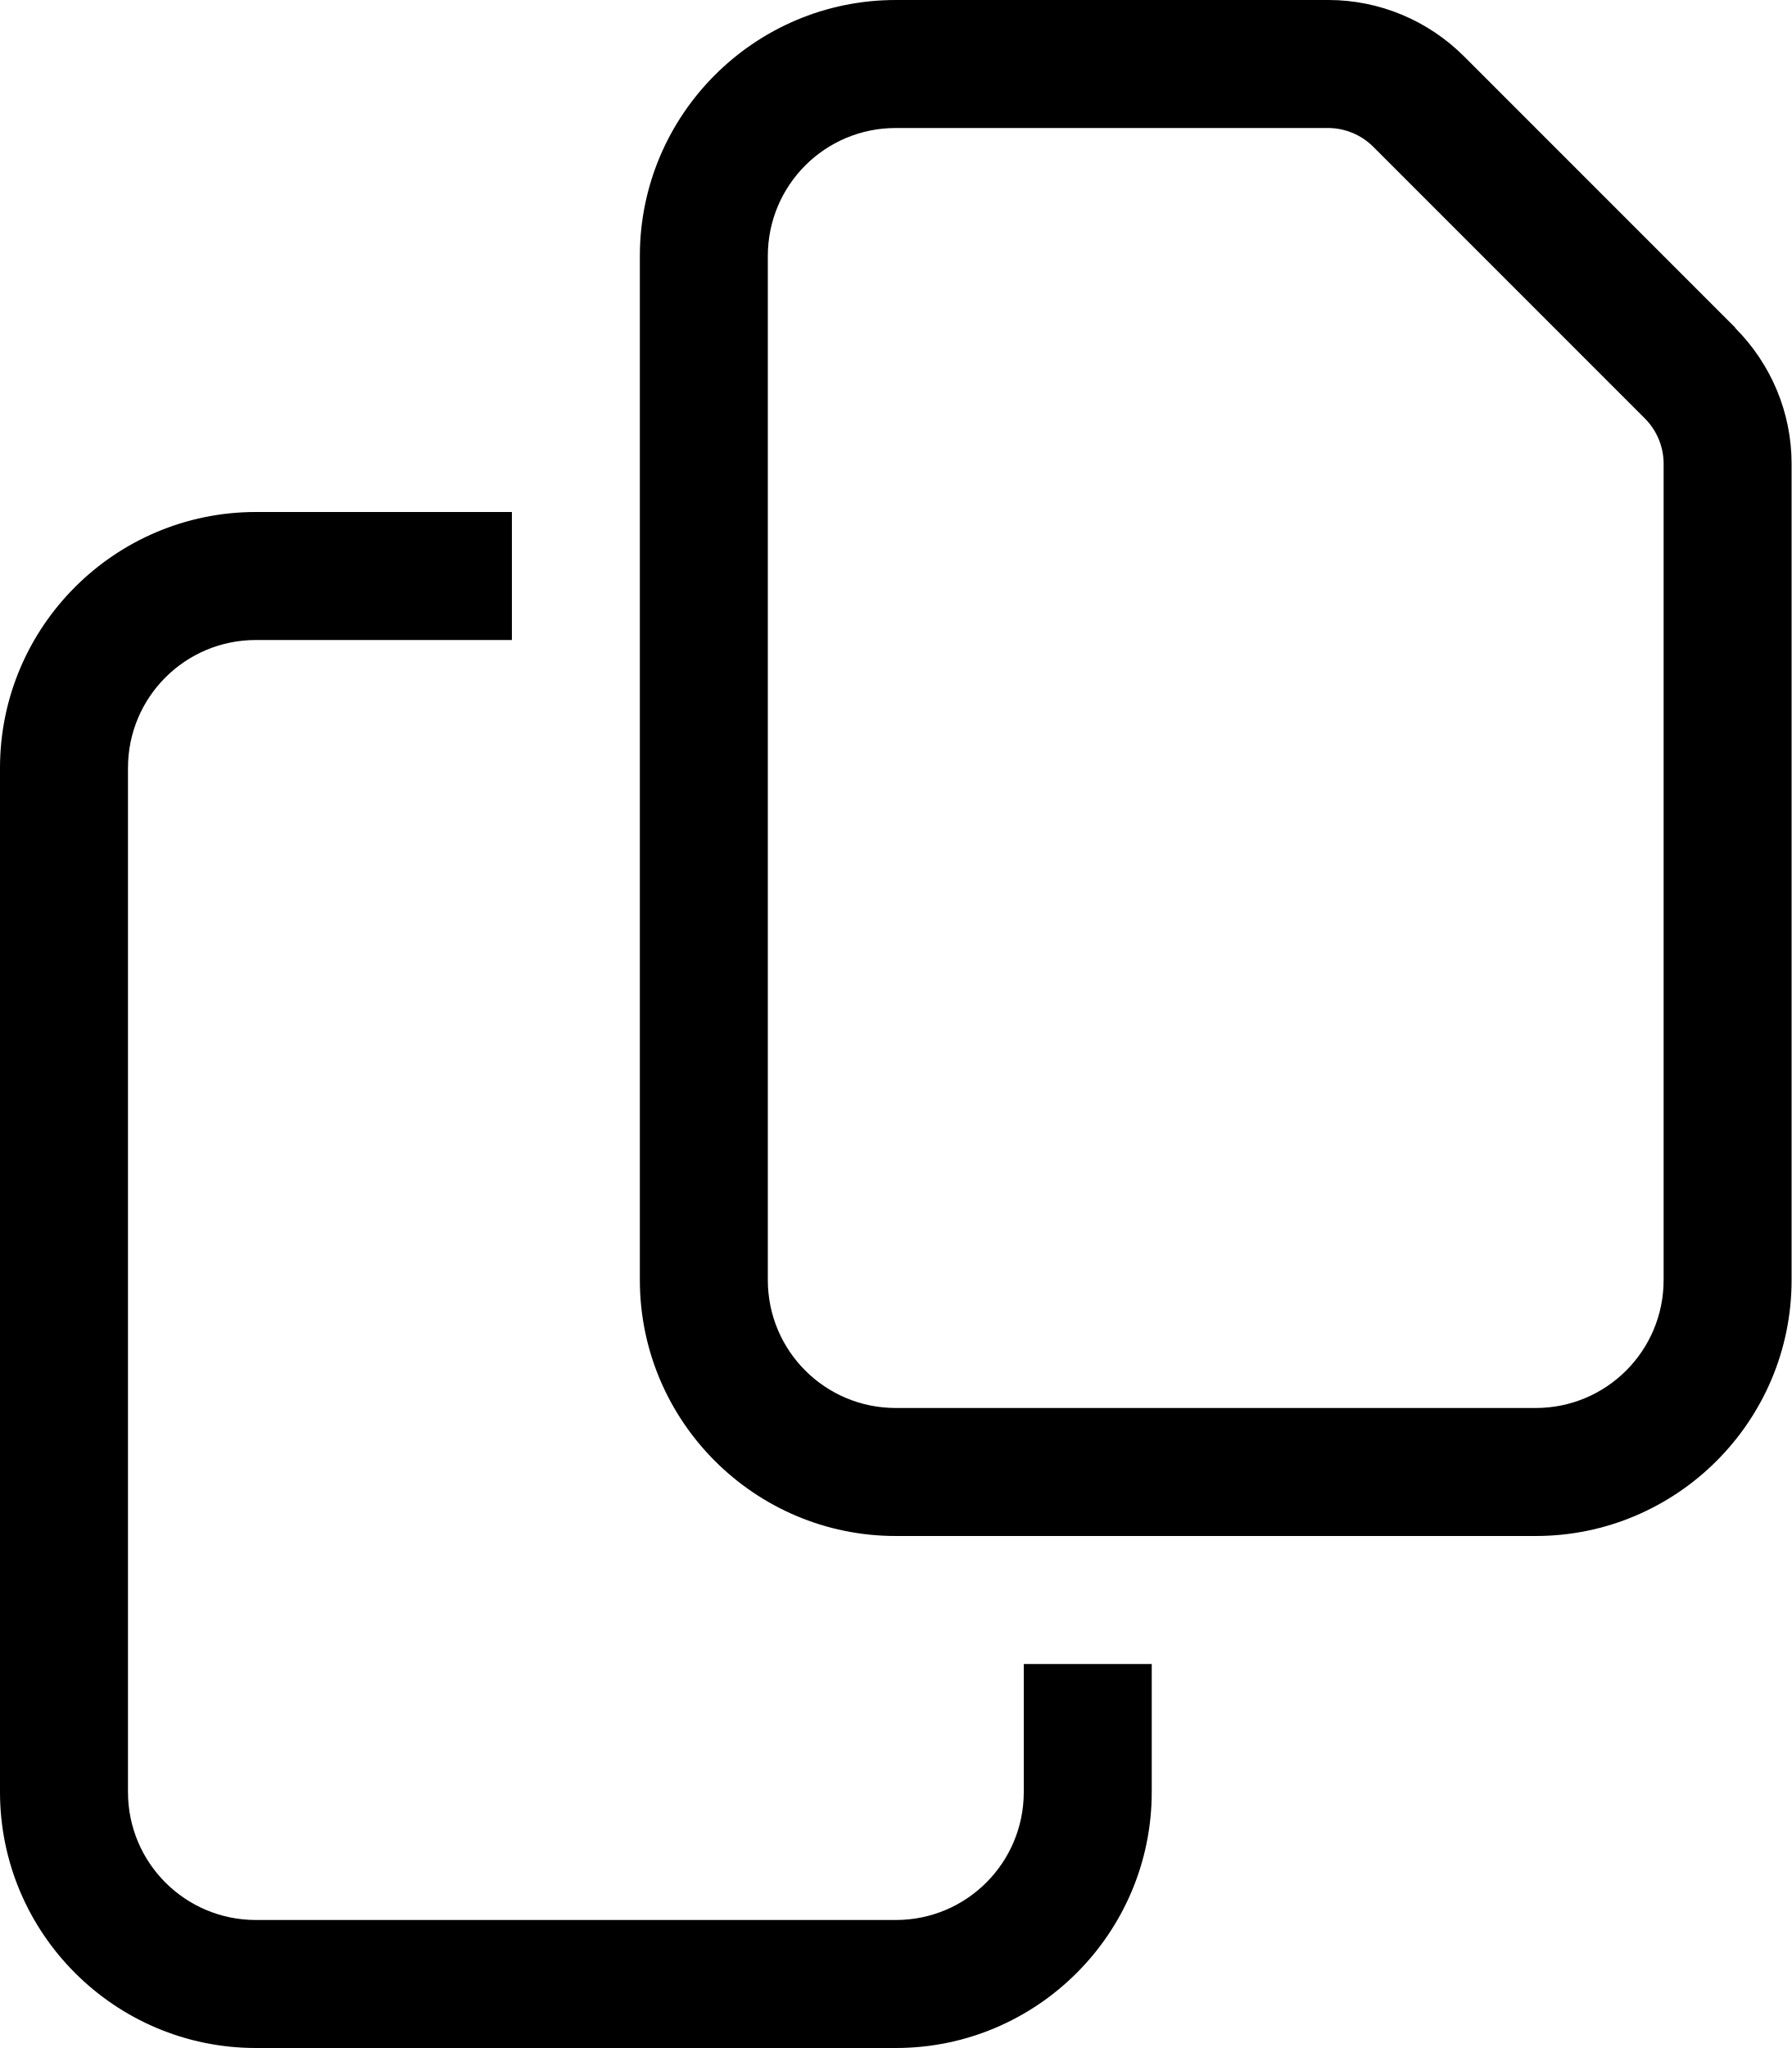
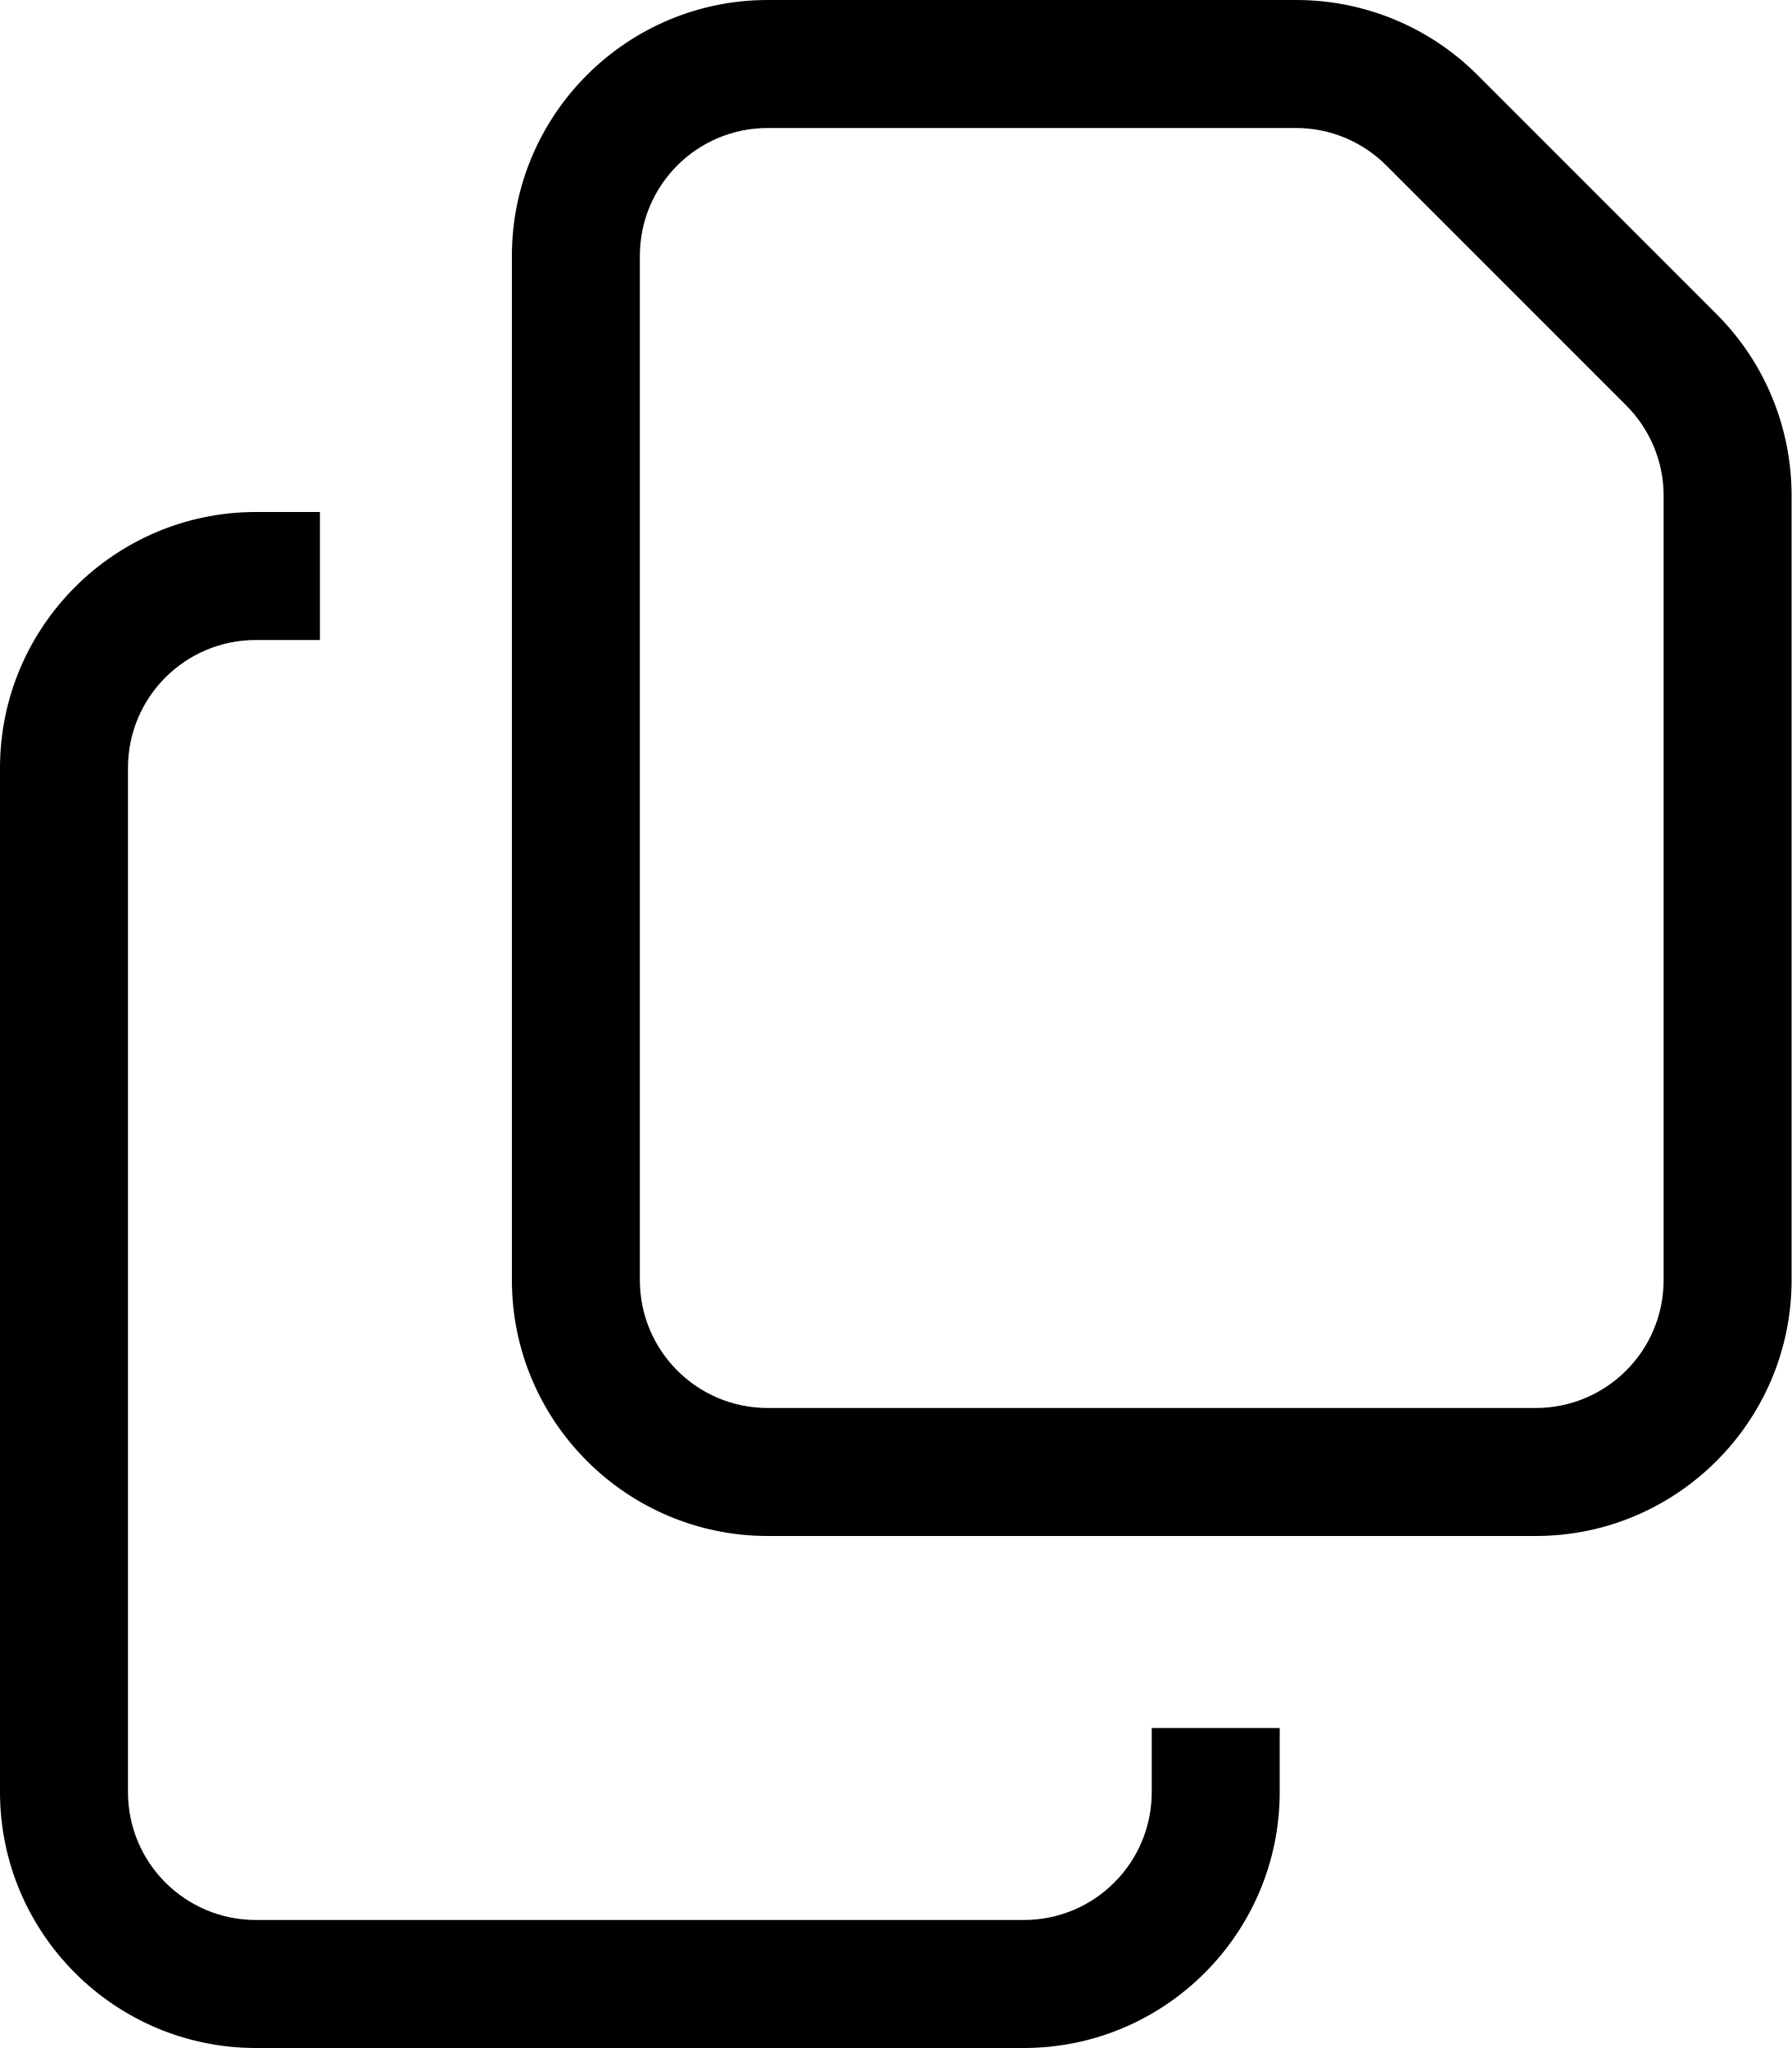
<svg xmlns="http://www.w3.org/2000/svg" viewBox="0 0 448 512">
-   <path d="M384 352H224c-17.7 0-32-14.3-32-32V64c0-17.7 14.3-32 32-32H332.1c4.2 0 8.3 1.7 11.3 4.7l67.9 67.9c3 3 4.7 7.1 4.7 11.3V320c0 17.7-14.3 32-32 32zM433.9 81.9L366.1 14.1c-9-9-21.2-14.1-33.9-14.1H224c-35.3 0-64 28.7-64 64V320c0 35.3 28.7 64 64 64H384c35.3 0 64-28.7 64-64V115.9c0-12.7-5.1-24.9-14.1-33.9zM64 128c-35.3 0-64 28.7-64 64V448c0 35.3 28.7 64 64 64H224c35.3 0 64-28.7 64-64V416H256v32c0 17.7-14.3 32-32 32H64c-17.7 0-32-14.3-32-32V192c0-17.7 14.3-32 32-32h64V128H64z" />
+   <path fill="currentColor" d="M160 64c0-17.7 14.3-32 32-32l132.1 0c8.5 0 16.6 3.4 22.6 9.4l59.9 59.9c6 6 9.4 14.1 9.4 22.6L416 320c0 17.7-14.3 32-32 32l-192 0c-17.7 0-32-14.3-32-32l0-256zM192 0c-35.3 0-64 28.7-64 64l0 256c0 35.3 28.7 64 64 64l192 0c35.3 0 64-28.7 64-64l0-196.1c0-17-6.7-33.3-18.7-45.3L369.4 18.7C357.4 6.7 341.1 0 324.1 0L192 0zM64 128c-35.3 0-64 28.7-64 64L0 448c0 35.3 28.7 64 64 64l192 0c35.3 0 64-28.7 64-64l0-16-32 0 0 16c0 17.7-14.3 32-32 32L64 480c-17.7 0-32-14.3-32-32l0-256c0-17.7 14.3-32 32-32l16 0 0-32-16 0z" />
</svg>
